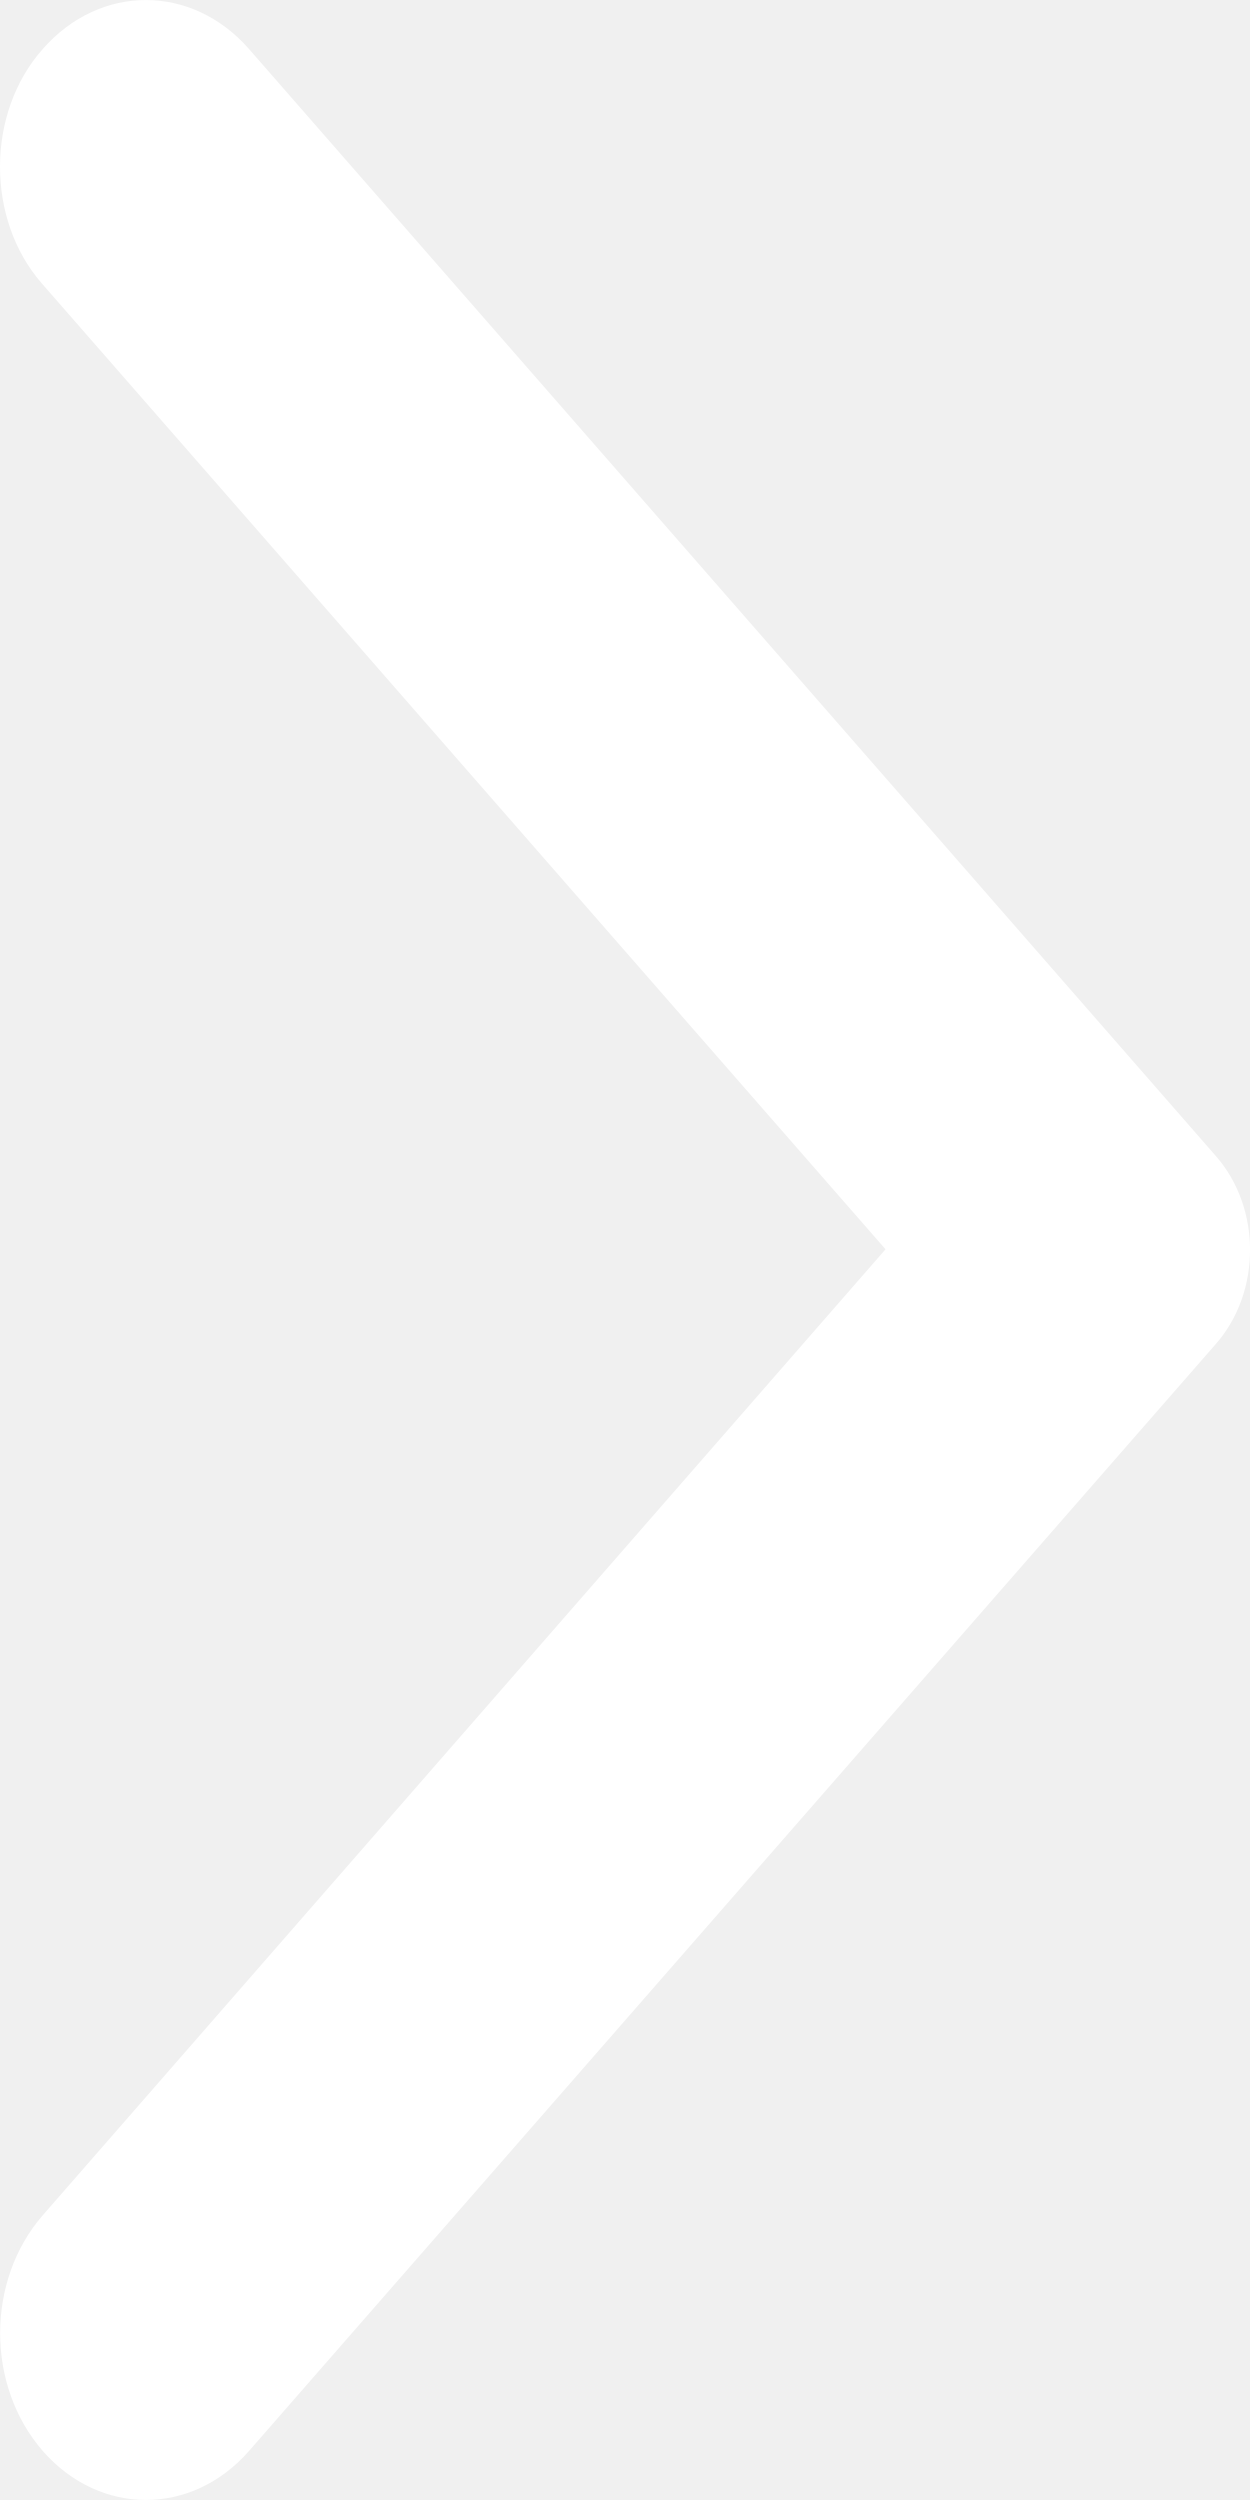
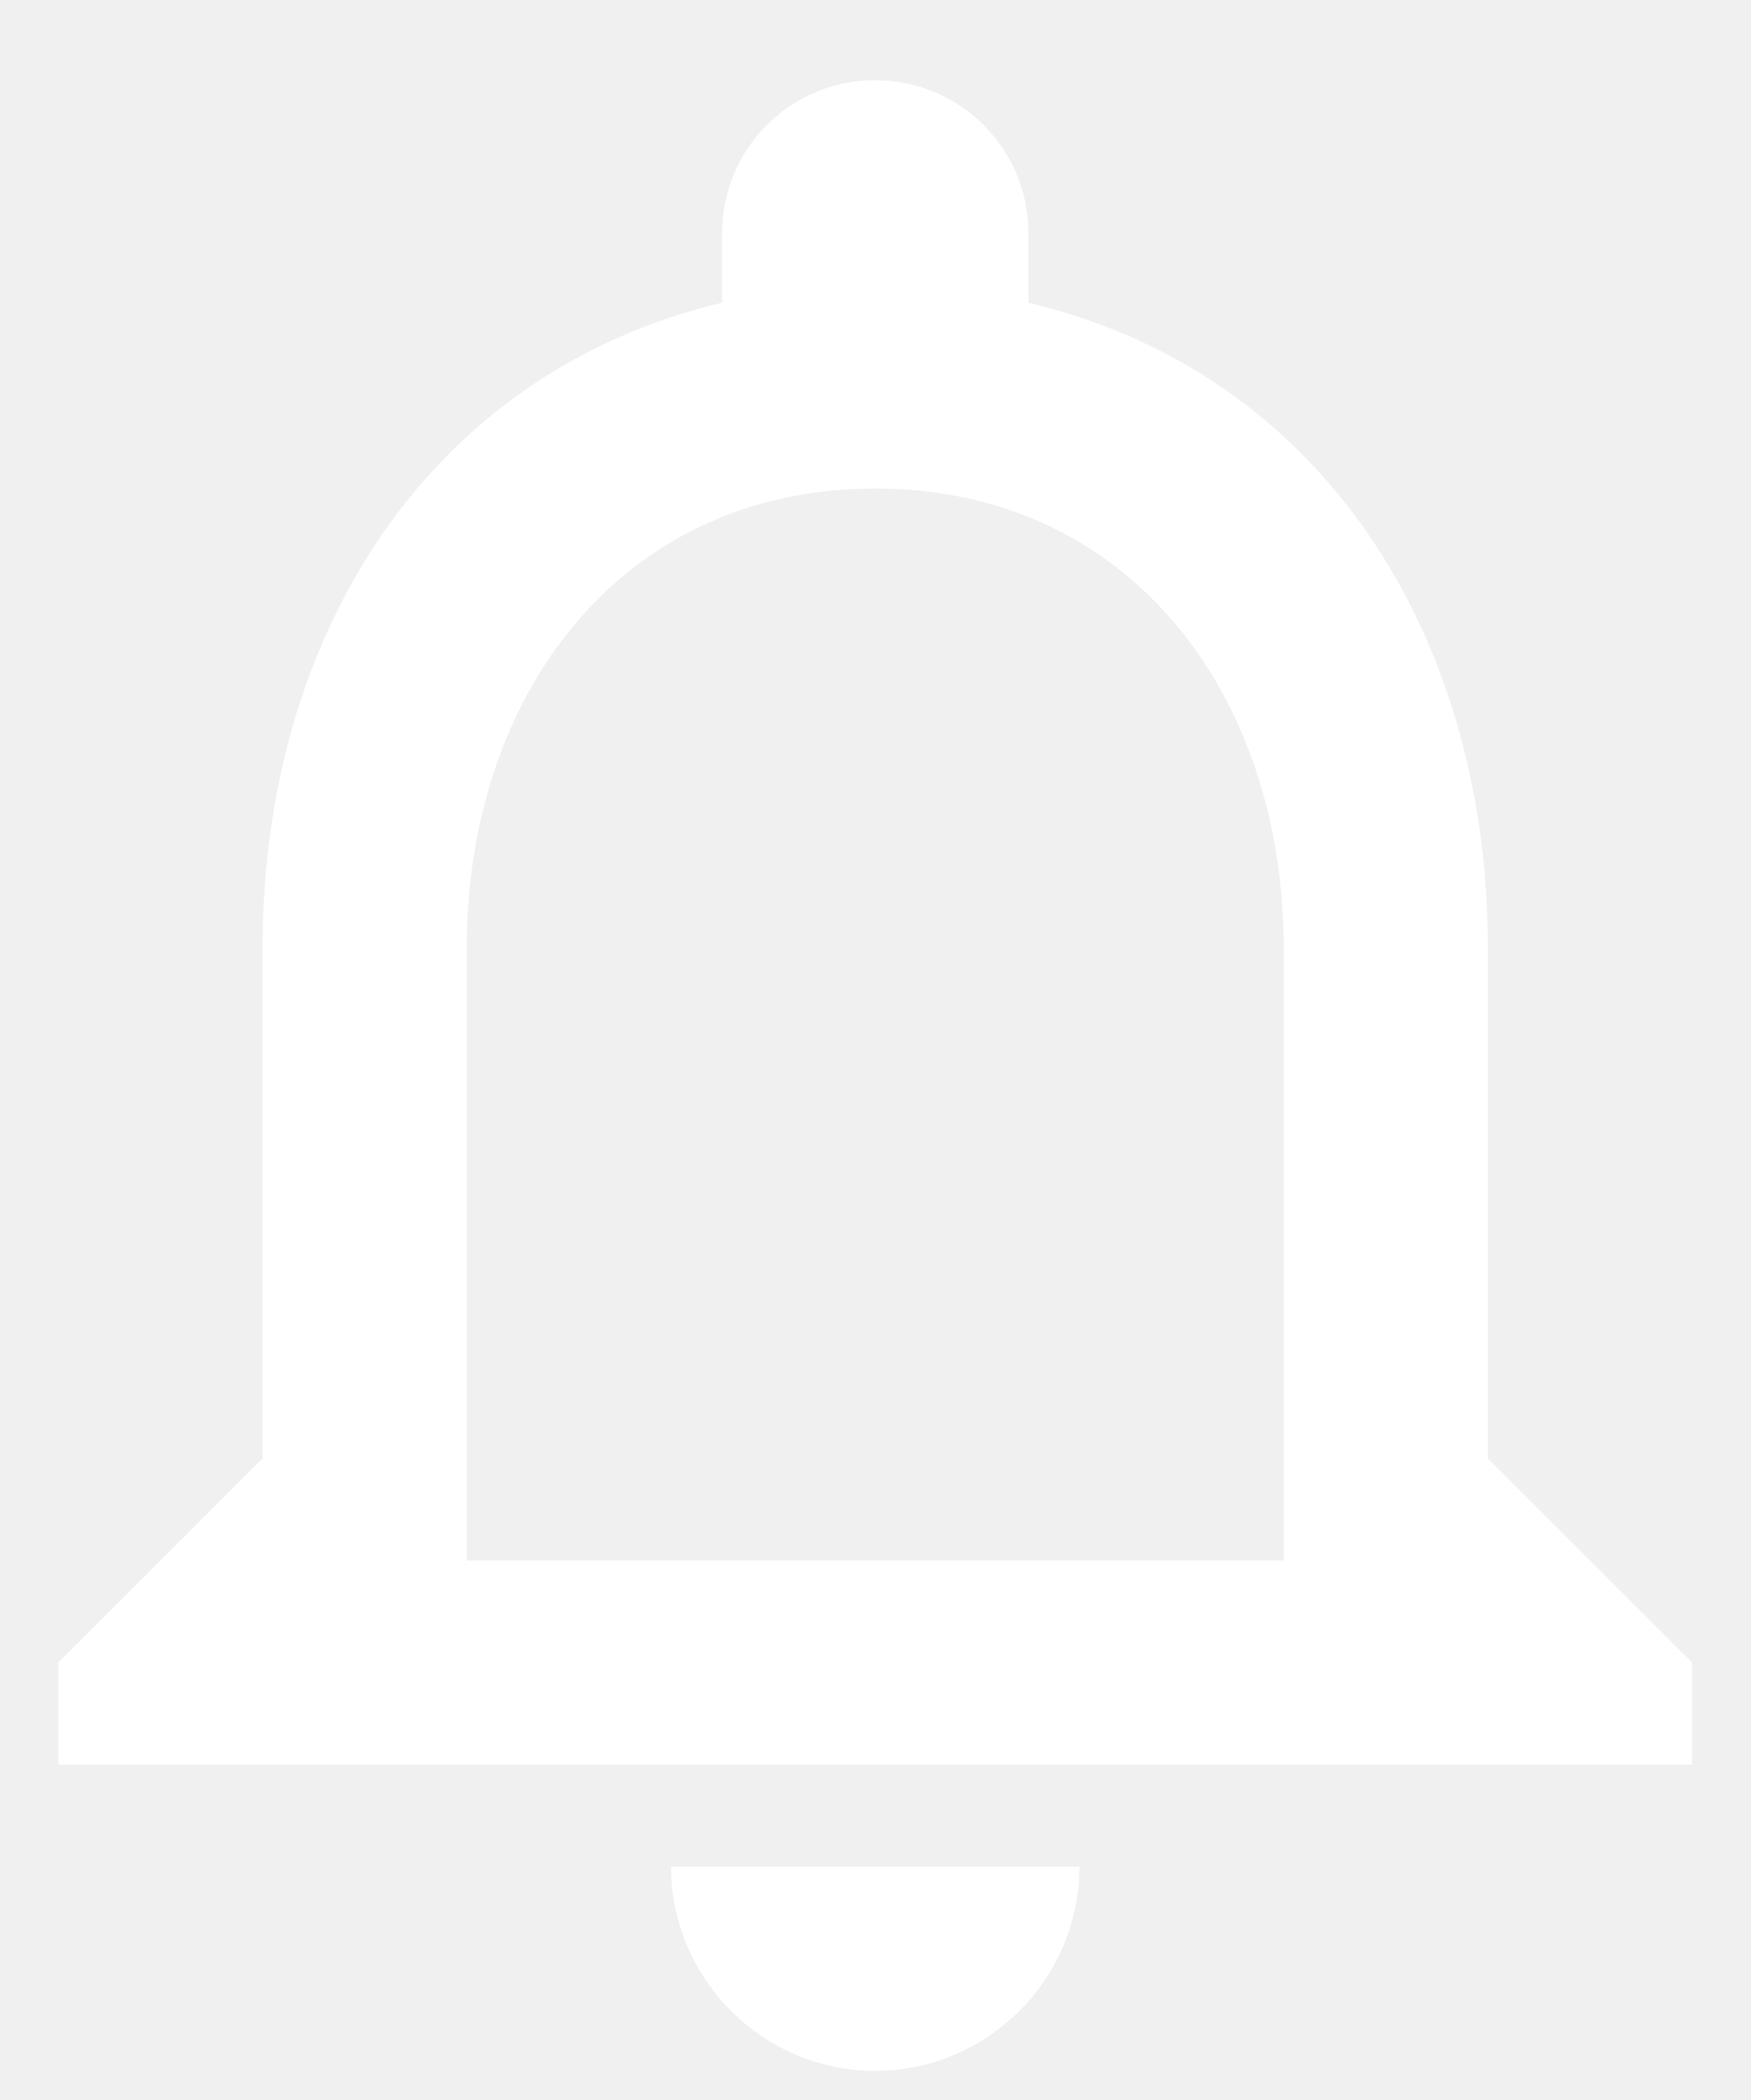
- <svg xmlns="http://www.w3.org/2000/svg" width="7" height="14" viewBox="0 0 7 14" fill="none">
-   <path d="M0.24 0.274C0.56 -0.091 1.074 -0.091 1.394 0.274L6.809 6.474C7.064 6.765 7.064 7.235 6.809 7.526L1.394 13.726C1.074 14.091 0.56 14.091 0.24 13.726C-0.079 13.36 -0.079 12.771 0.24 12.405L4.959 6.996L0.234 1.587C-0.079 1.229 -0.079 0.632 0.24 0.274Z" fill="white" />
+ <svg xmlns="http://www.w3.org/2000/svg" width="20" height="24" viewBox="0 0 20 24" fill="none">
+   <path d="M10 23.667C11.283 23.667 12.333 22.617 12.333 21.333H7.667C7.667 22.617 8.717 23.667 10 23.667ZM17 16.667V10.833C17 7.252 15.098 4.253 11.75 3.46V2.667C11.75 1.698 10.968 0.917 10 0.917C9.032 0.917 8.25 1.698 8.25 2.667V3.46C4.913 4.253 3 7.24 3 10.833V16.667L0.667 19V20.167H19.333V19L17 16.667ZM14.667 17.833H5.333V10.833C5.333 7.94 7.095 5.583 10 5.583C12.905 5.583 14.667 7.94 14.667 10.833V17.833Z" fill="white" />
</svg>
